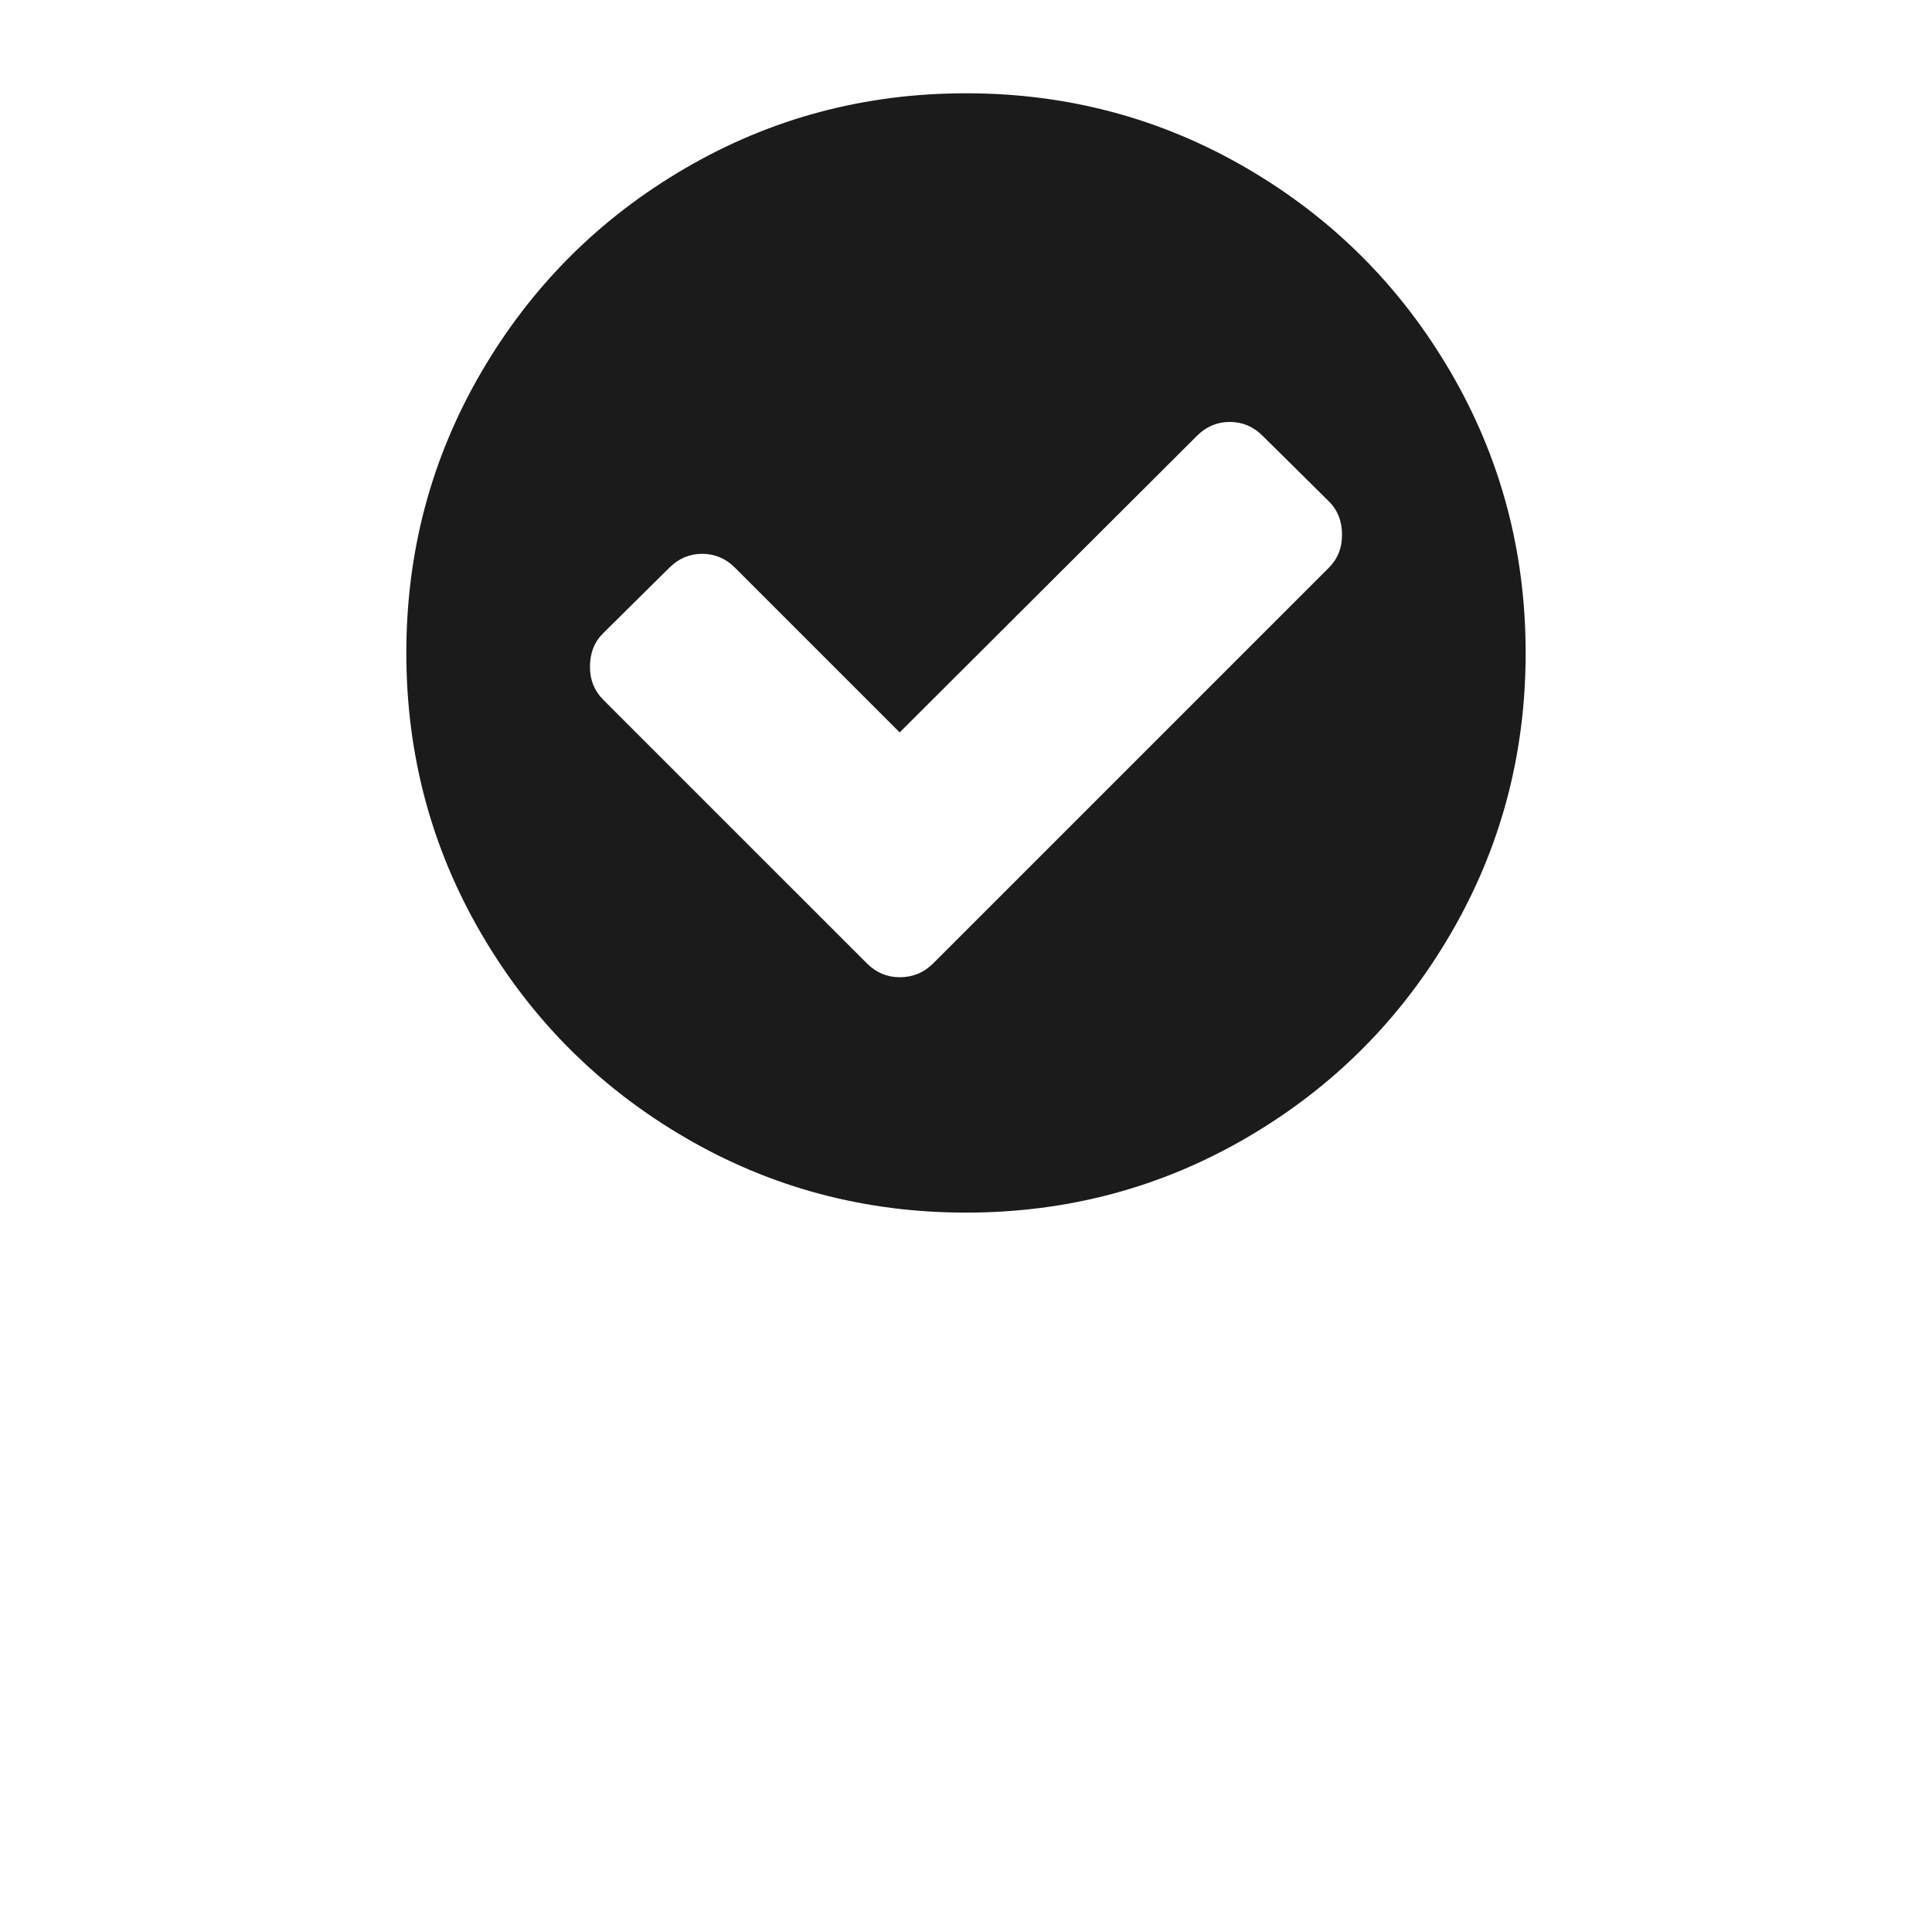
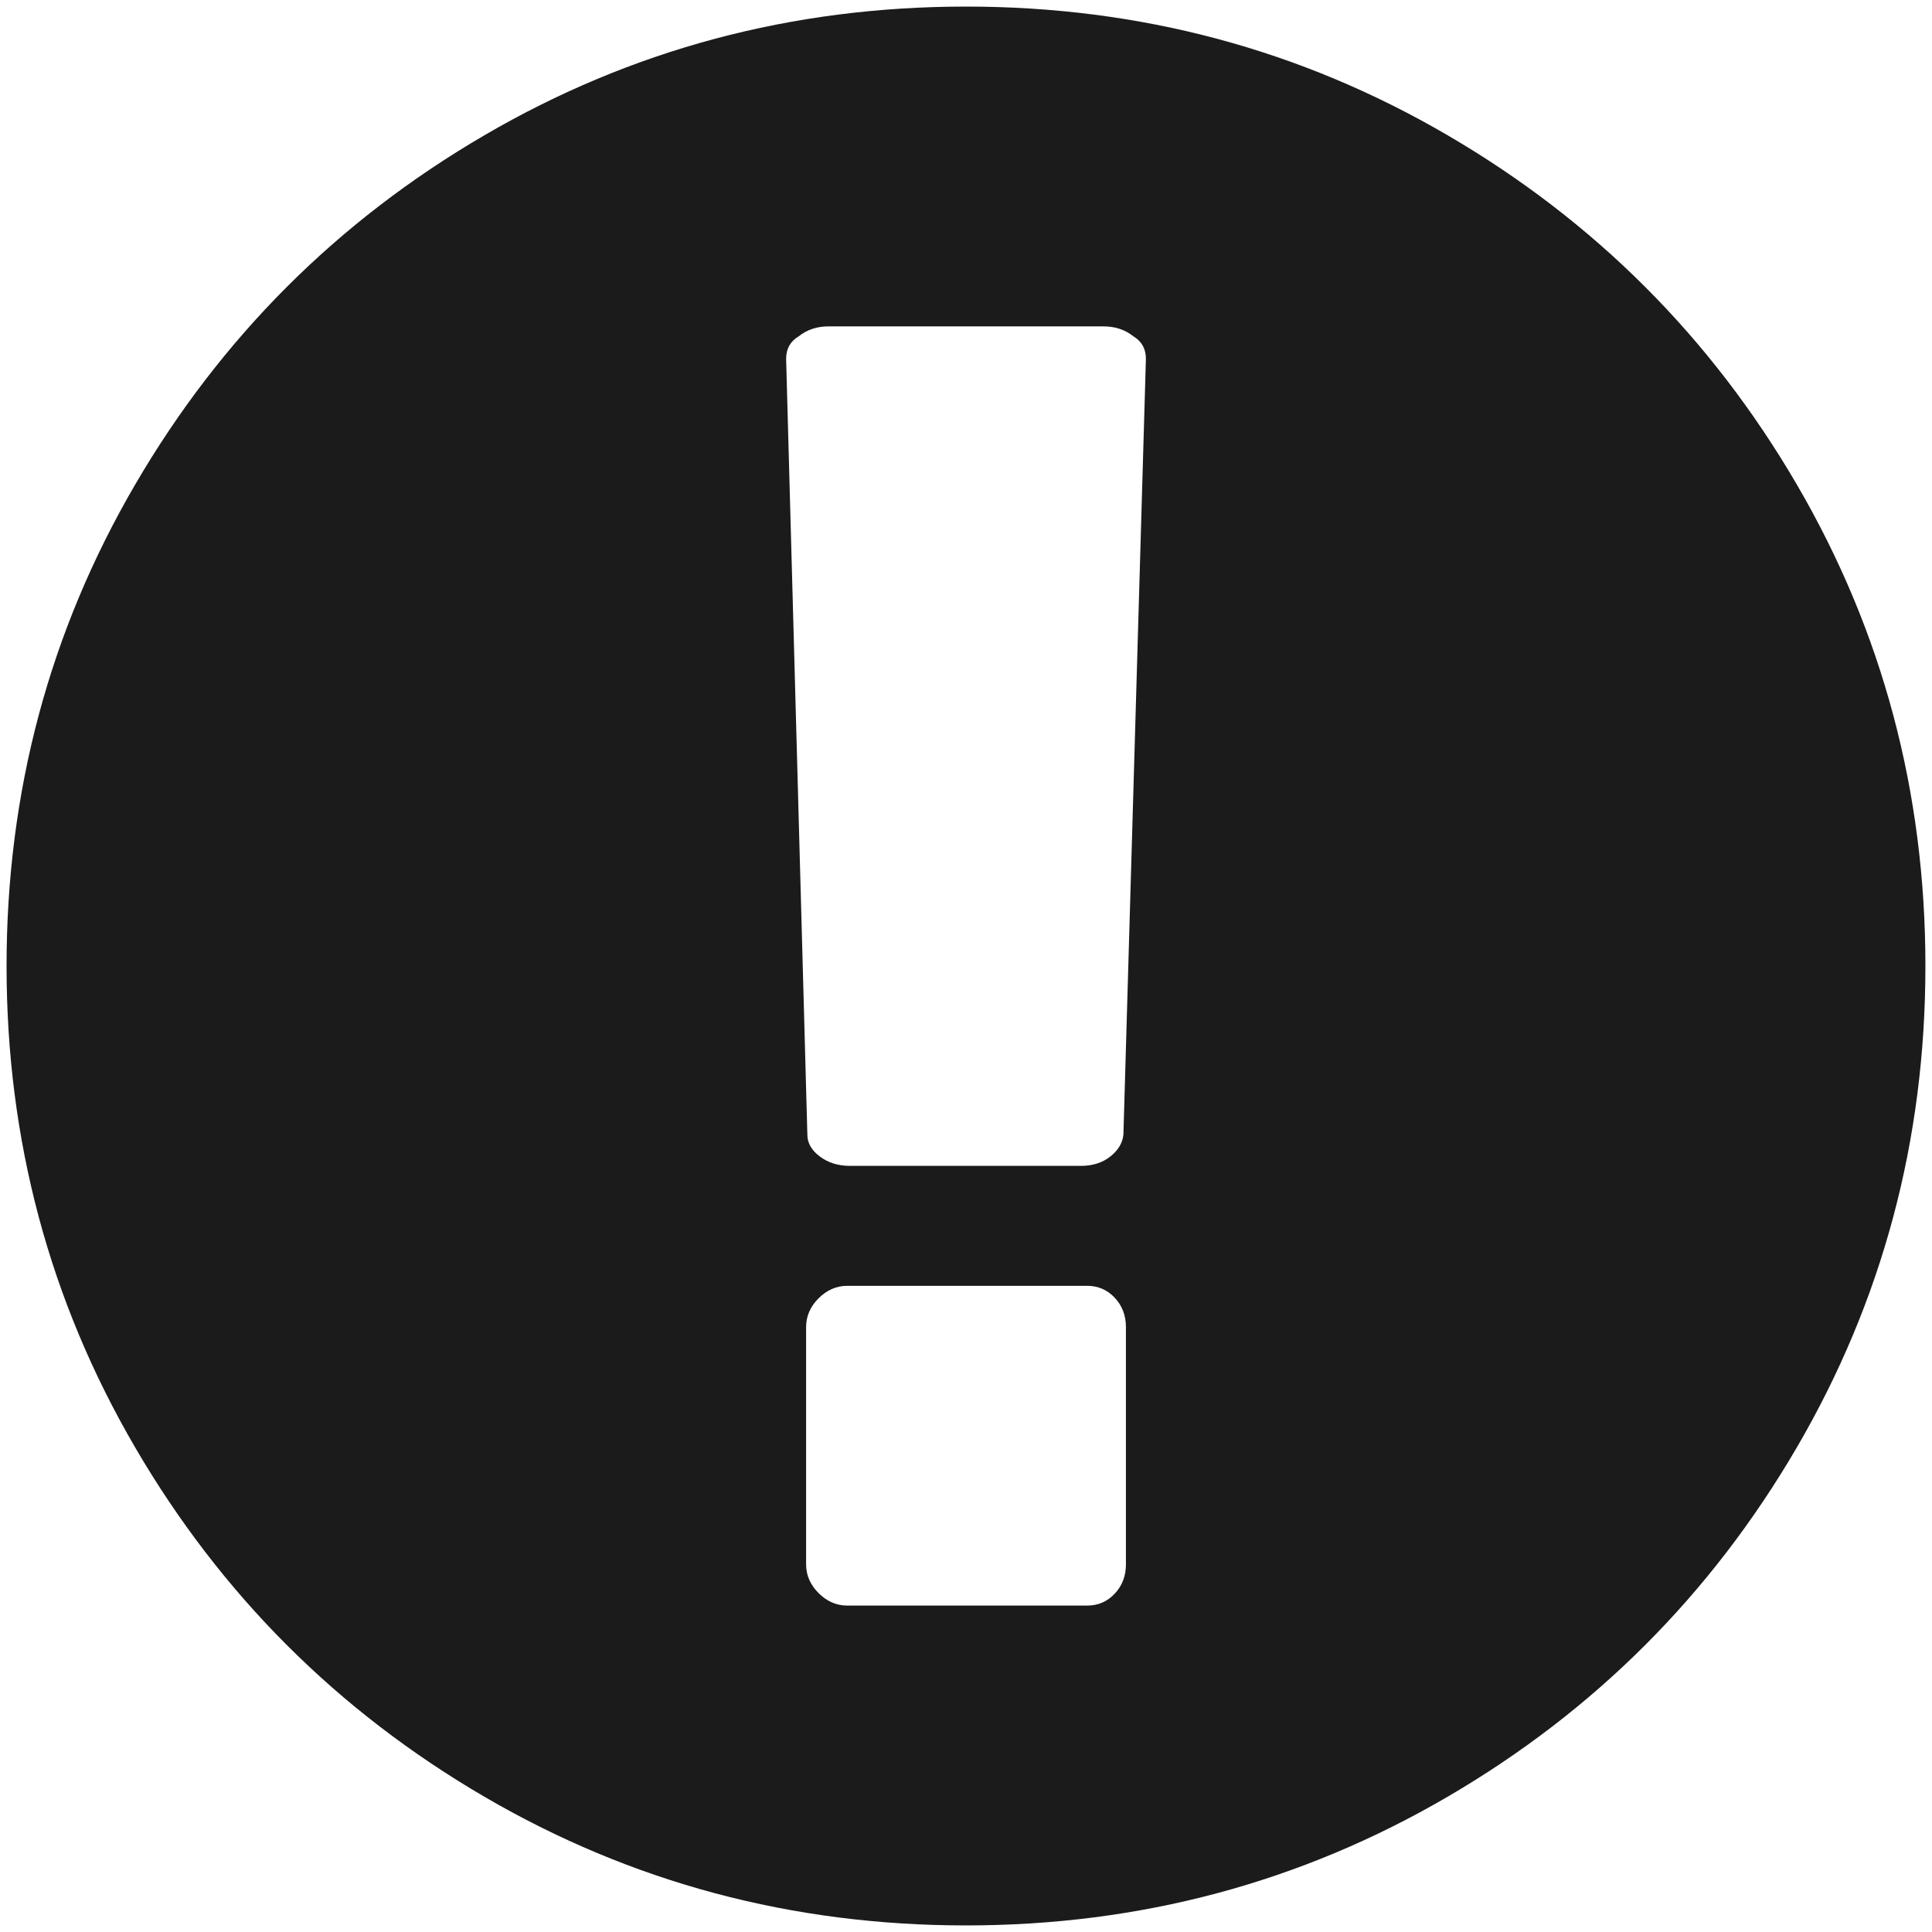
- <svg xmlns="http://www.w3.org/2000/svg" version="1.1" id="Capa_1" x="0px" y="0px" width="216px" height="216px" viewBox="0 0 216 216" xml:space="preserve">
-   <path d="M162.18,41.592c-5.595-9.586-13.185-17.176-22.771-22.771c-9.588-5.595-20.055-8.392-31.408-8.392  c-11.352,0-21.822,2.797-31.408,8.392c-9.587,5.594-17.177,13.184-22.772,22.771C48.225,51.179,45.428,61.649,45.428,73  c0,11.352,2.798,21.82,8.392,31.408c5.595,9.585,13.185,17.176,22.772,22.771c9.587,5.595,20.056,8.392,31.408,8.392  c11.352,0,21.822-2.797,31.408-8.392c9.586-5.594,17.176-13.185,22.771-22.771c5.594-9.587,8.391-20.057,8.391-31.408  C170.57,61.648,167.773,51.178,162.18,41.592z M148.572,63.468l-44.239,44.239c-1.032,1.032-2.281,1.549-3.748,1.549  c-1.412,0-2.634-0.517-3.666-1.549L67.425,78.215c-0.977-0.979-1.466-2.199-1.466-3.666c0-1.521,0.488-2.771,1.466-3.749  l7.414-7.332c1.033-1.032,2.254-1.548,3.667-1.548s2.635,0.516,3.667,1.548l18.413,18.413l33.241-33.16  c1.032-1.032,2.254-1.548,3.666-1.548c1.411,0,2.635,0.516,3.666,1.548l7.414,7.333c0.979,0.977,1.467,2.226,1.467,3.747  C150.04,61.268,149.552,62.49,148.572,63.468z" fill="#1b1b1b" />
+ <svg xmlns="http://www.w3.org/2000/svg" width="126" height="126" viewBox="0 0 126 126">
+   <path fill="#1B1B1B" d="M117.18,31.592 C111.585,22.006 103.995,14.416 94.409,8.821 C84.821,3.226 74.354,0.429 63.001,0.429 C51.649,0.429 41.18,3.226 31.593,8.821 C22.006,14.415 14.416,22.005 8.821,31.592 C3.225,41.179 0.428,51.649 0.428,63 C0.428,74.351 3.226,84.82 8.82,94.408 C14.415,103.992 22.005,111.584 31.592,117.179 C41.179,122.774 51.648,125.571 63,125.571 C74.352,125.571 84.822,122.774 94.408,117.179 C103.994,111.585 111.584,103.994 117.179,94.408 C122.773,84.82 125.57,74.35 125.57,63 C125.57,51.649 122.773,41.178 117.18,31.592 Z M73.43,102.025 C73.43,102.786 73.184,103.423 72.696,103.939 C72.208,104.455 71.61,104.712 70.903,104.712 L55.26,104.712 C54.554,104.712 53.929,104.441 53.386,103.898 C52.843,103.355 52.572,102.73 52.572,102.025 L52.572,86.546 C52.572,85.84 52.843,85.215 53.386,84.672 C53.929,84.129 54.554,83.858 55.26,83.858 L70.903,83.858 C71.61,83.858 72.209,84.116 72.696,84.631 C73.184,85.149 73.43,85.785 73.43,86.546 L73.43,102.025 Z M73.266,73.999 C73.211,74.542 72.927,75.018 72.412,75.425 C71.895,75.832 71.258,76.035 70.498,76.035 L55.425,76.035 C54.664,76.035 54.012,75.832 53.469,75.425 C52.926,75.018 52.654,74.542 52.654,73.999 L51.269,23.404 C51.269,22.751 51.54,22.263 52.083,21.937 C52.627,21.503 53.279,21.285 54.039,21.285 L71.965,21.285 C72.726,21.285 73.377,21.502 73.92,21.937 C74.463,22.263 74.733,22.752 74.733,23.404 L73.266,73.999 Z" />
</svg>
